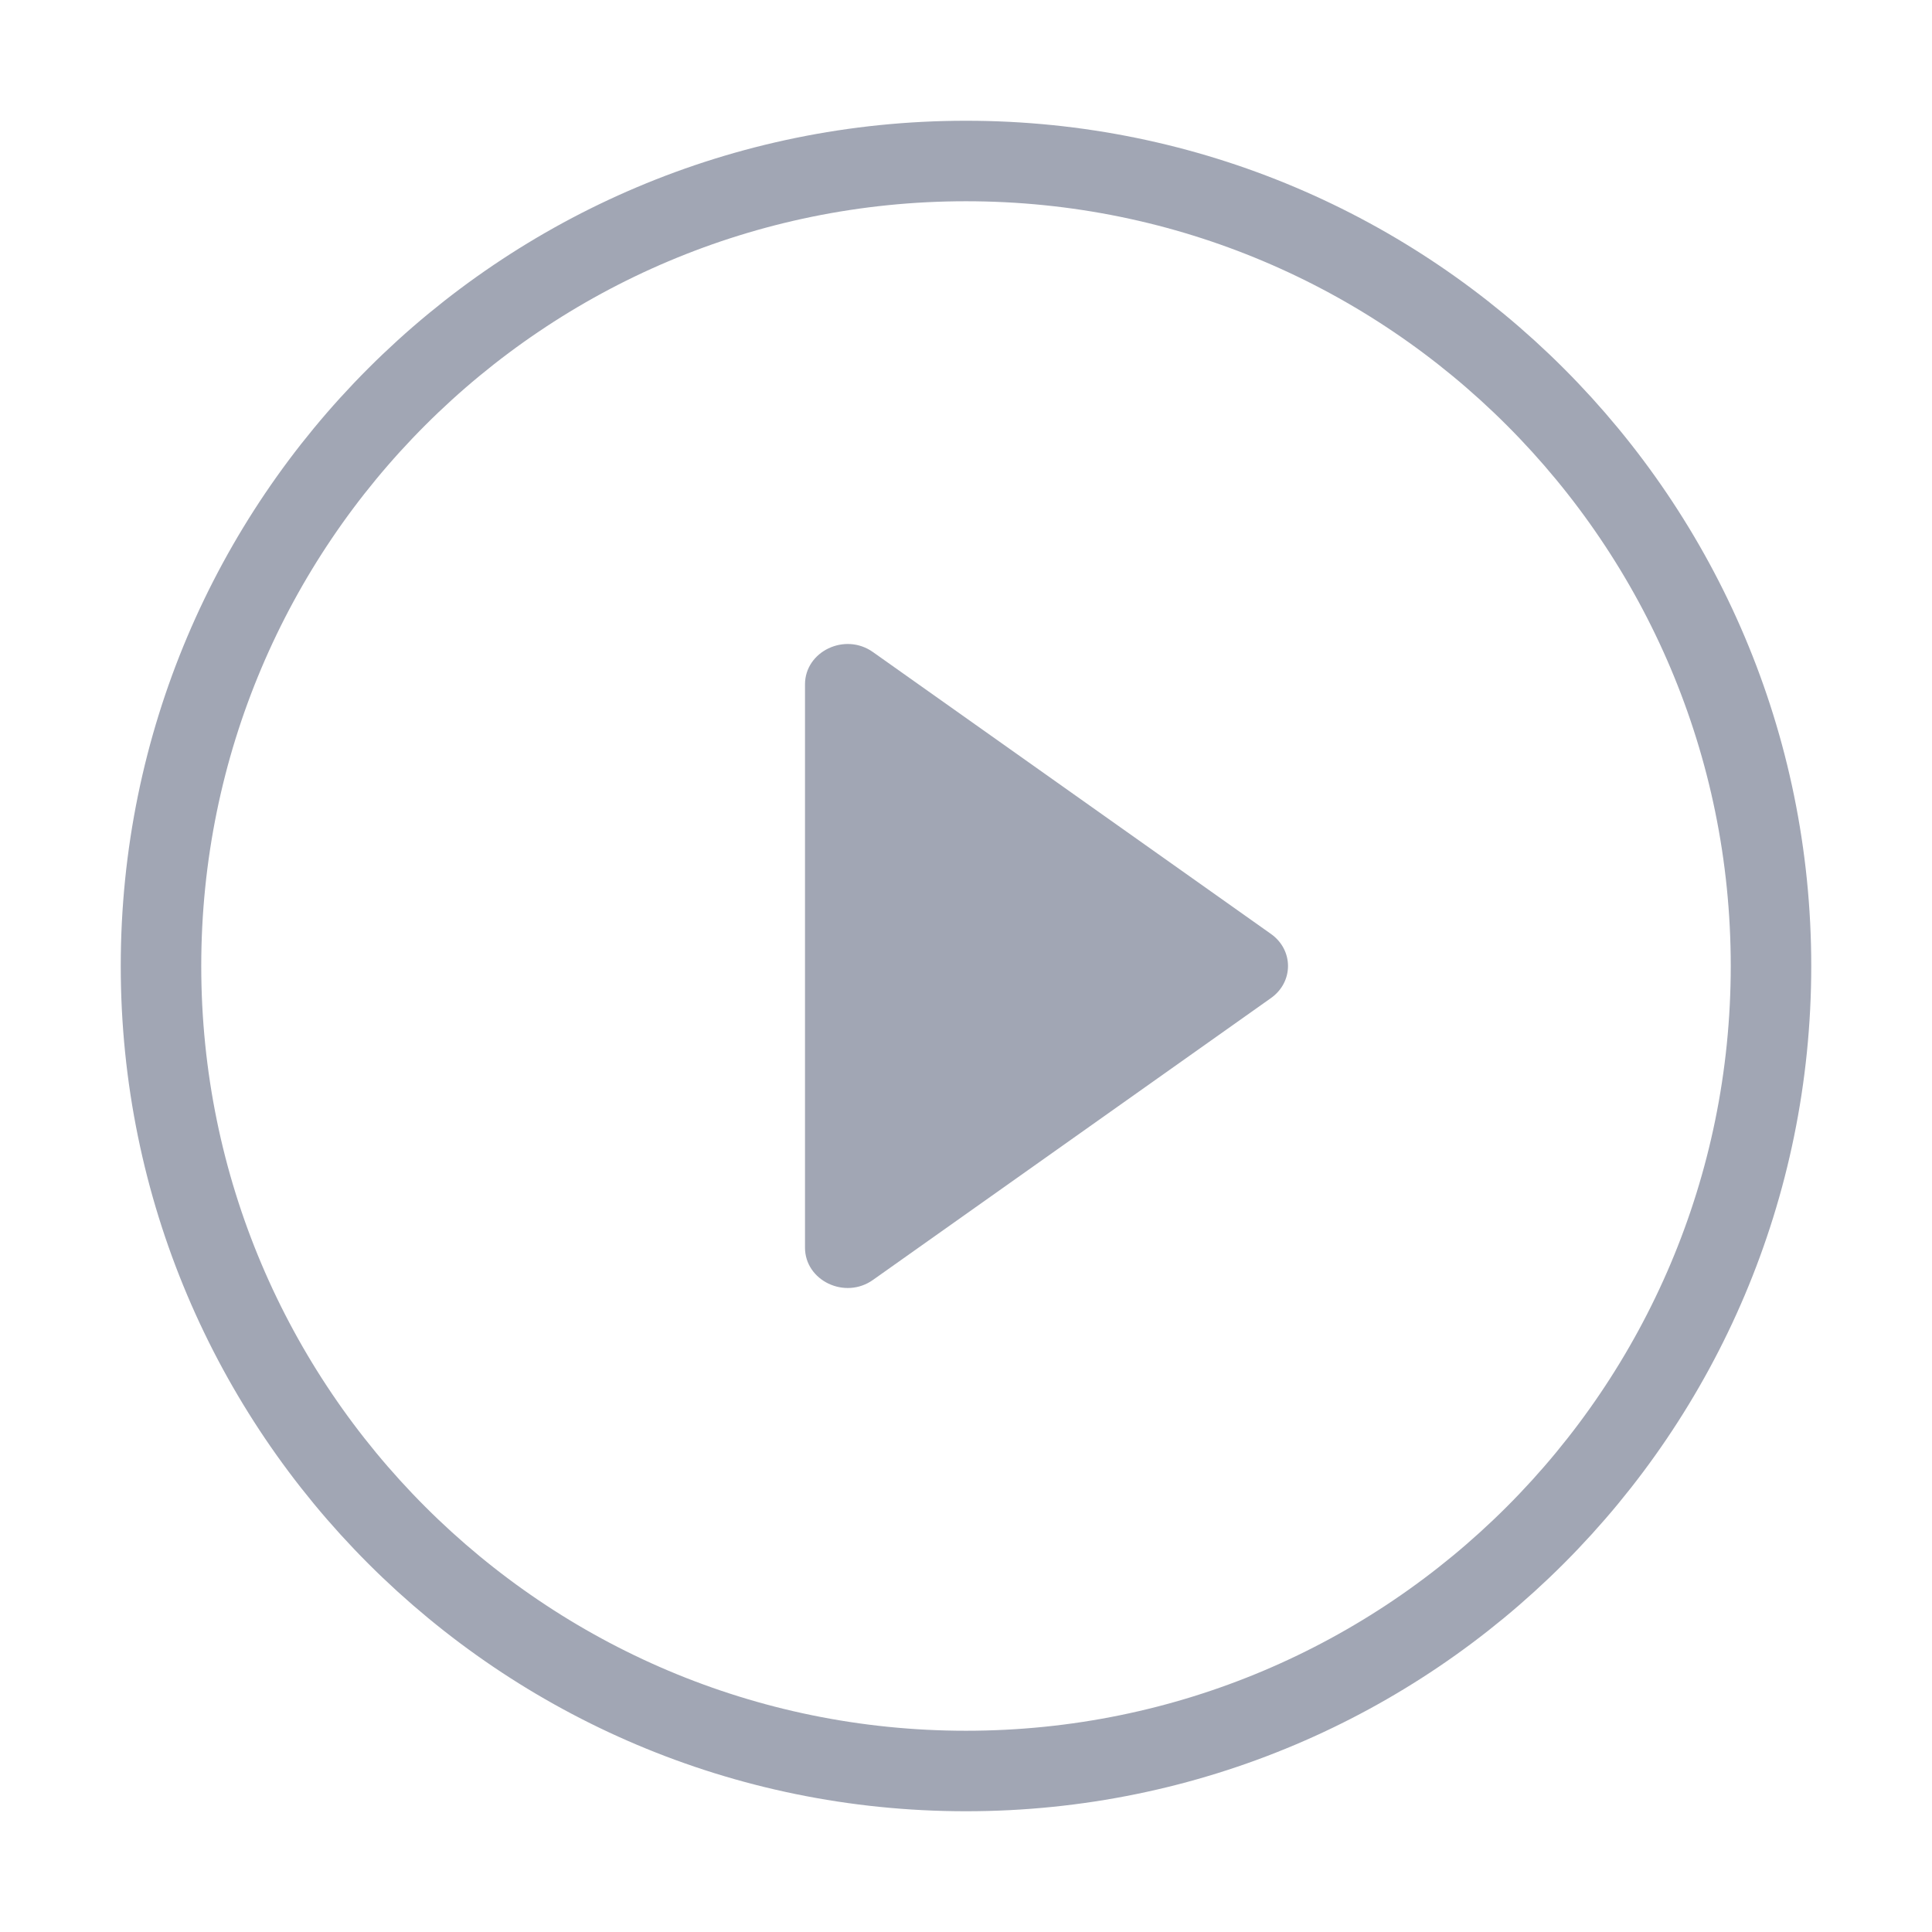
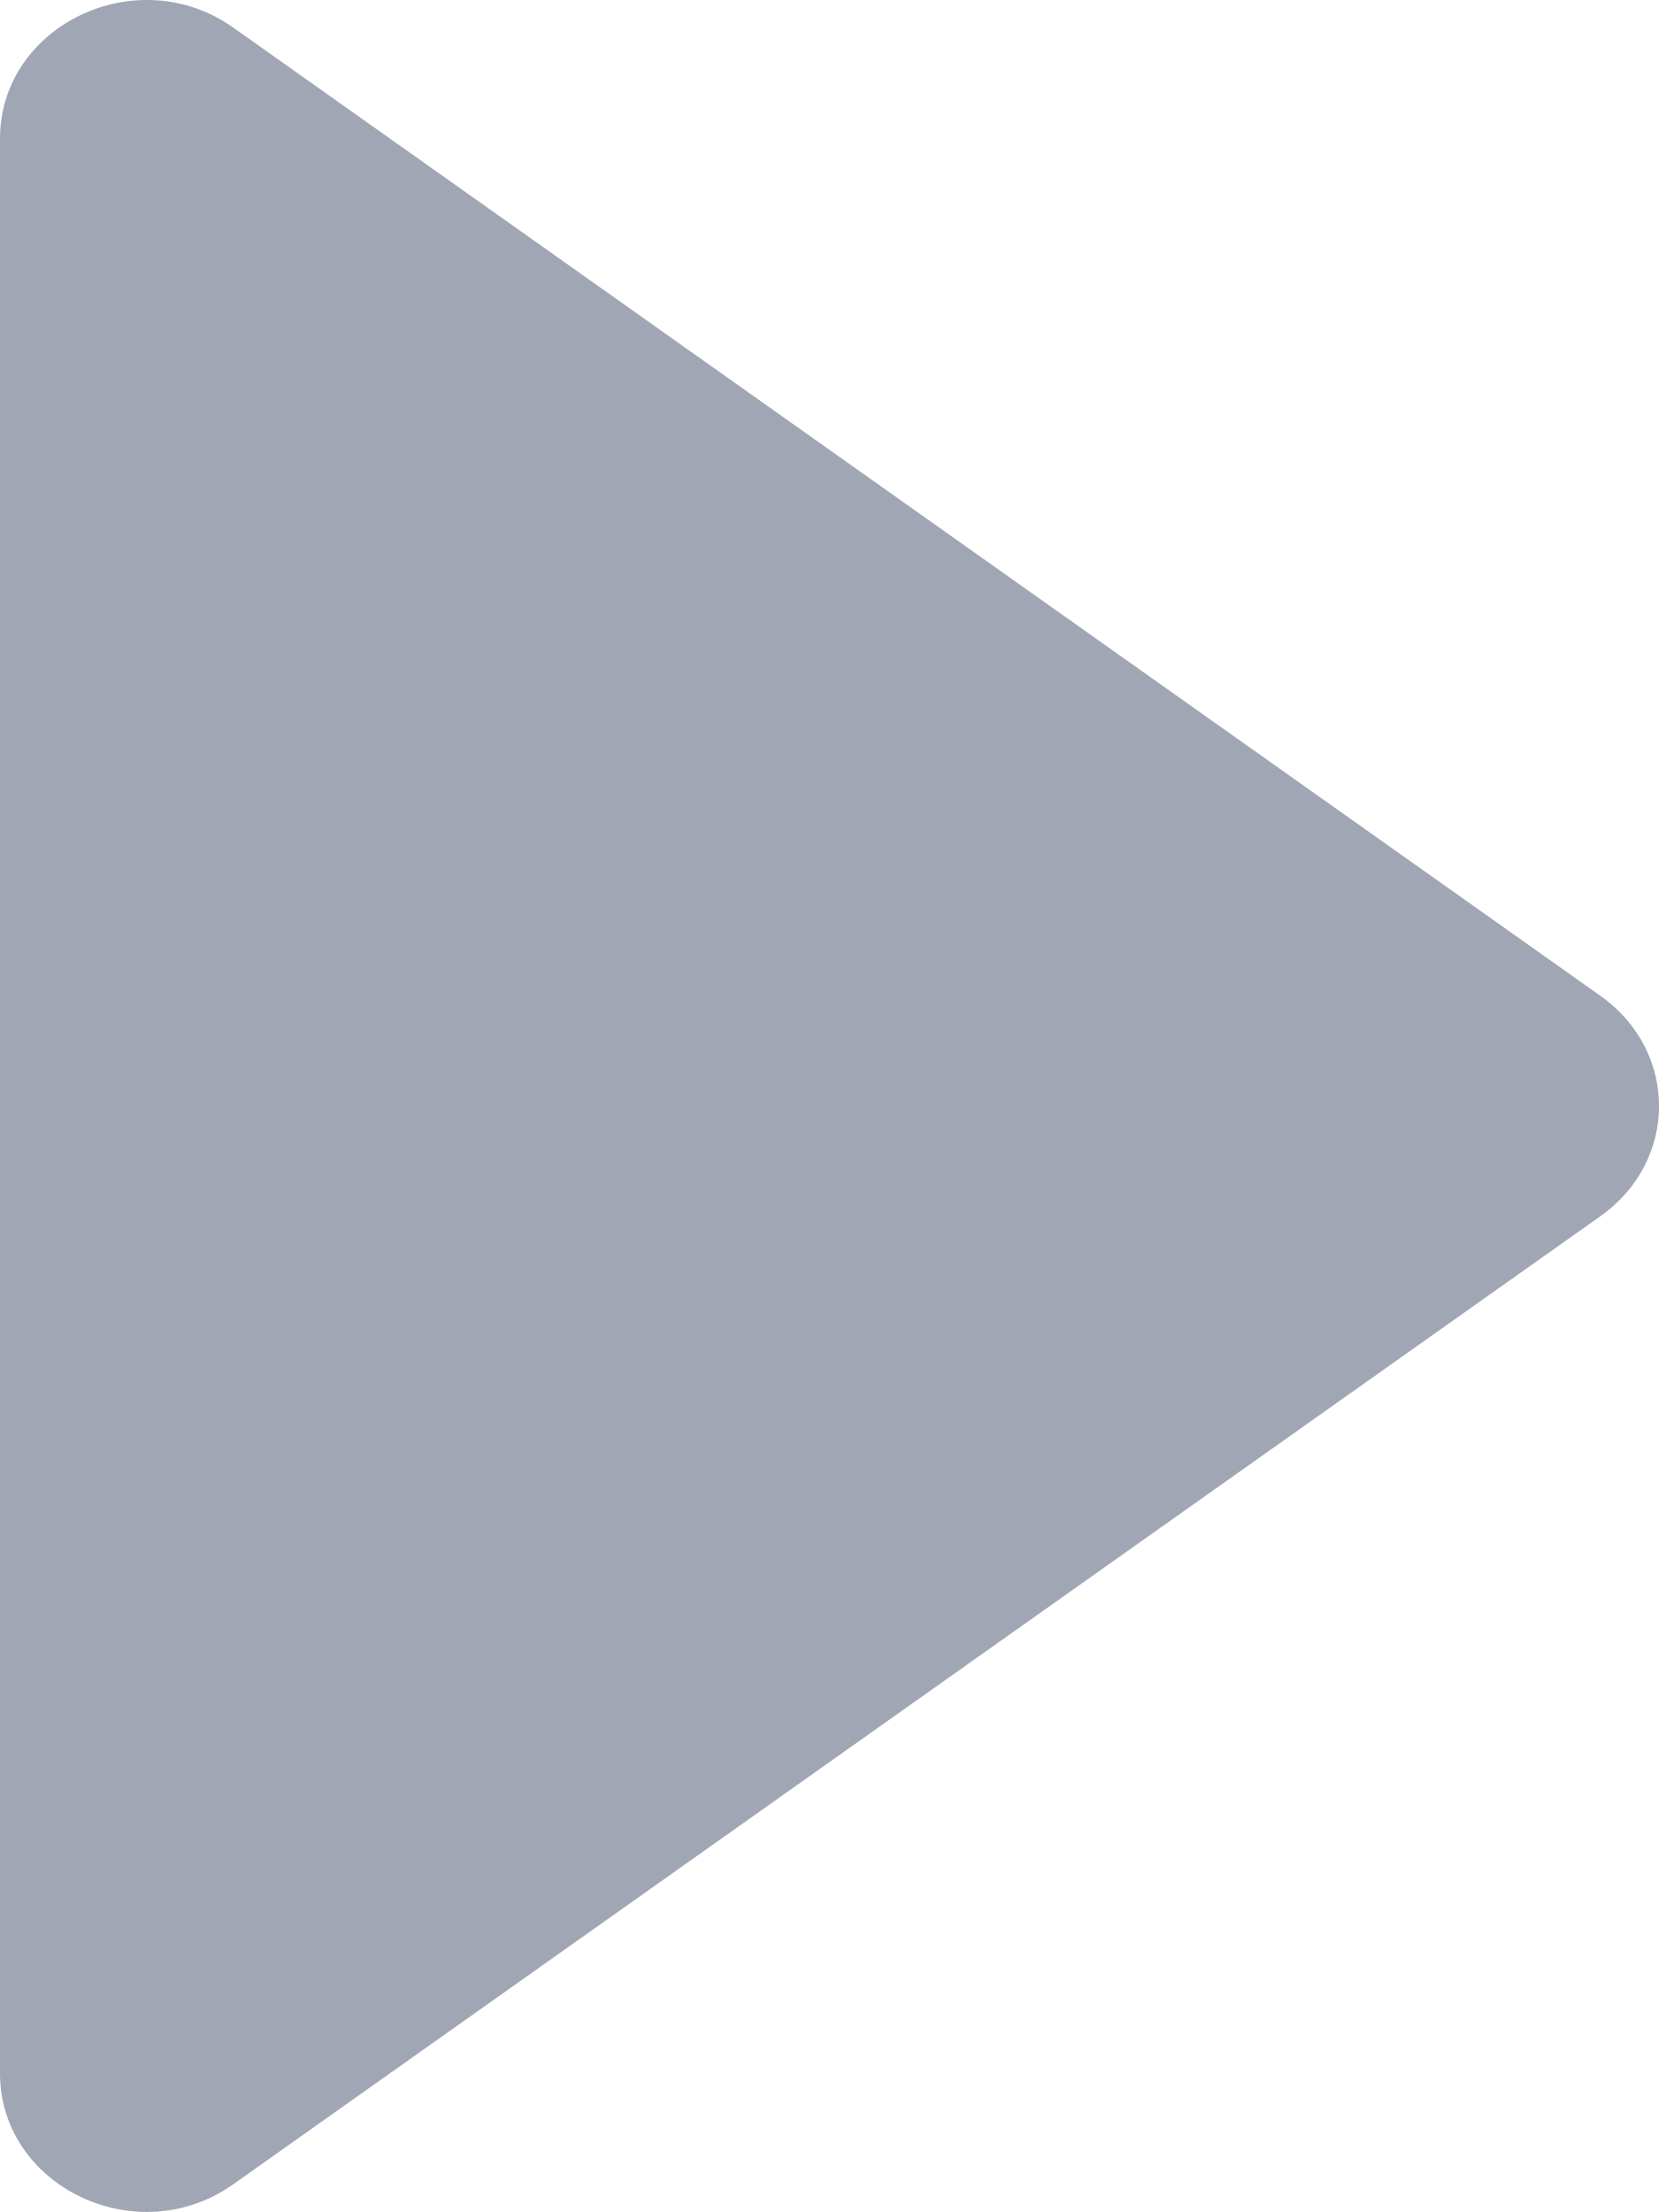
- <svg xmlns="http://www.w3.org/2000/svg" width="48" height="48" viewBox="0 0 48 48" fill="none">
-   <circle cx="24" cy="24" r="20" stroke="#A1A6B4" stroke-width="2" />
-   <path d="M21.692 31.797L31.572 24.8C32.143 24.4 32.143 23.6 31.572 23.2L21.692 16.203C20.994 15.704 20 16.183 20 17.003V30.997C20 31.817 20.994 32.296 21.692 31.797Z" fill="#A1A6B4" />
+ <svg xmlns="http://www.w3.org/2000/svg" width="12" height="16" viewBox="0 0 12 16" fill="none">
+   <path d="M1.692 15.796L11.572 8.8C12.143 8.4 12.143 7.6 11.572 7.2L1.692 0.203C0.994 -0.296 0 0.183 0 1.003V14.997C0 15.816 0.994 16.296 1.692 15.796Z" fill="#A1A6B4" />
</svg>
